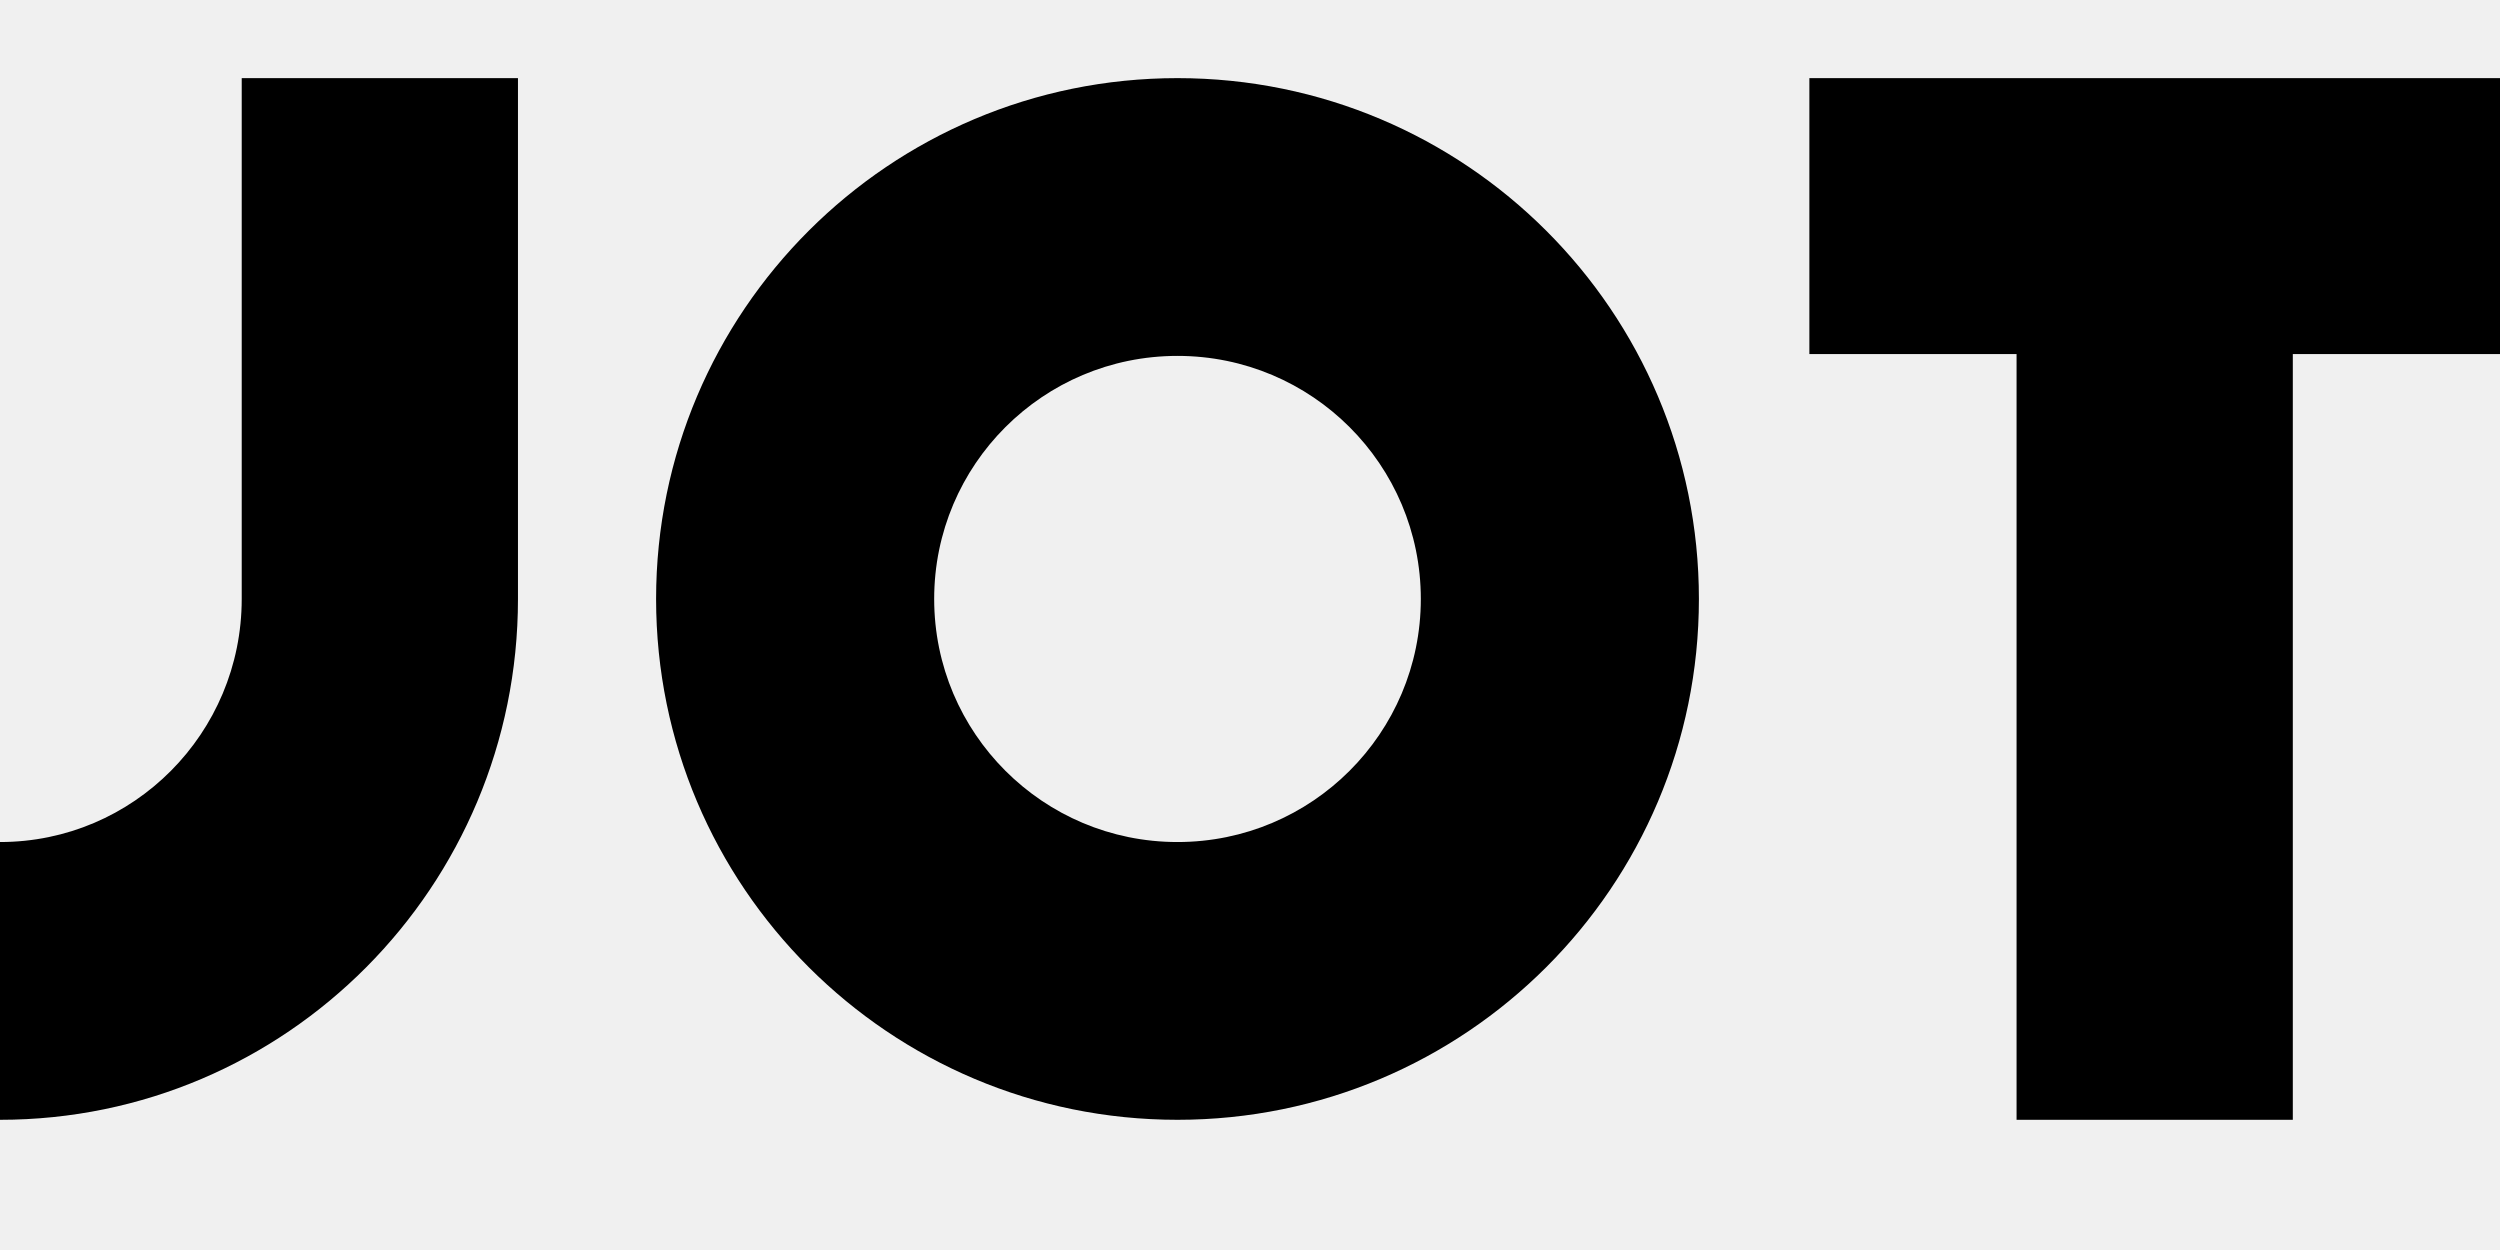
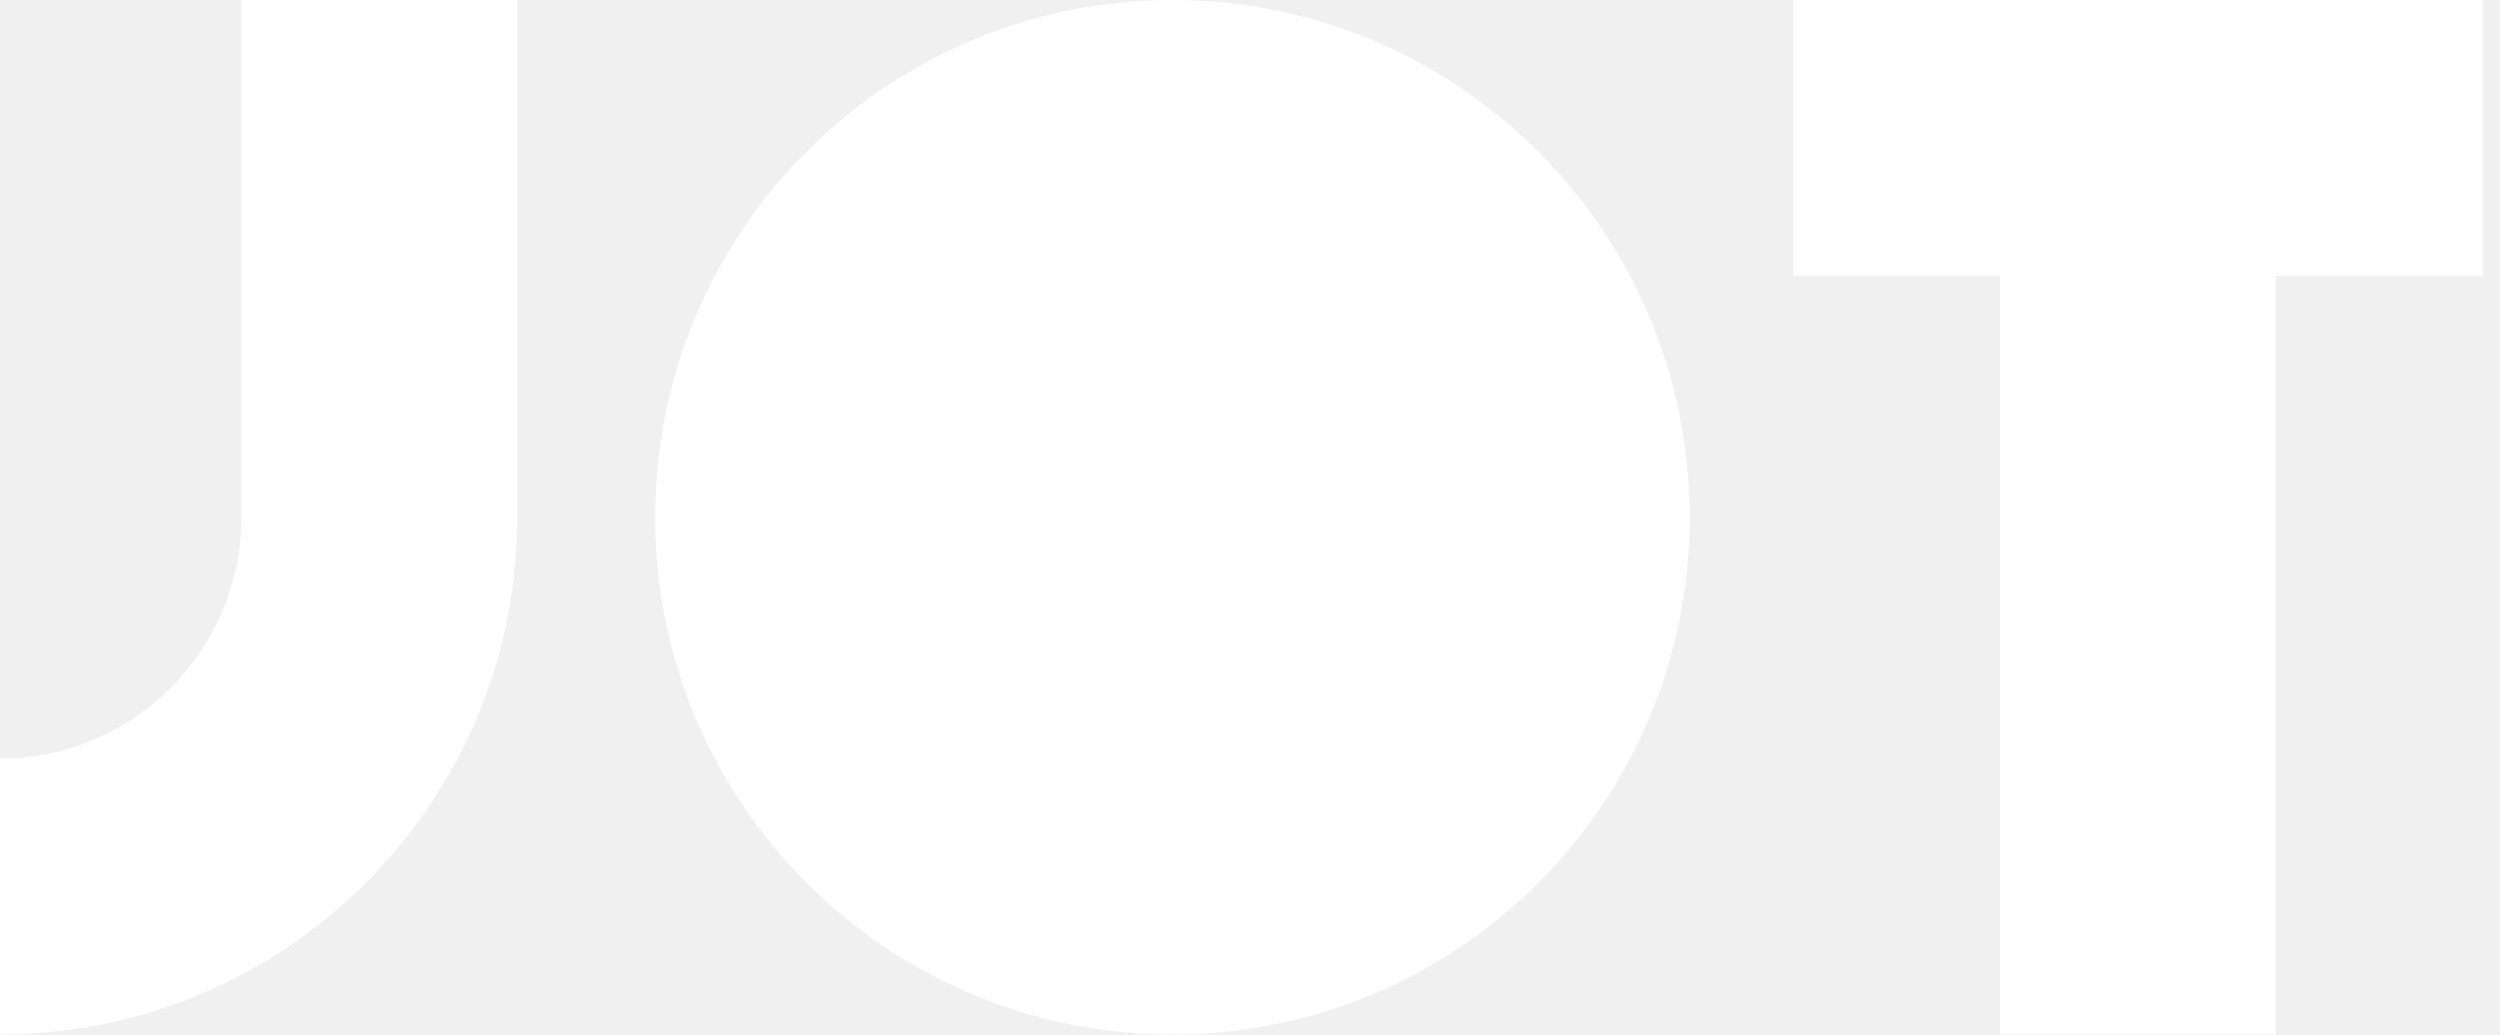
- <svg xmlns="http://www.w3.org/2000/svg" width="64" height="32" viewBox="0 0 64 32" fill="none">
-   <path fill-rule="evenodd" clip-rule="evenodd" d="M13.26 15.333V2H6.188V15.333C6.188 18.77 3.417 21.556 0 21.556V28.667C7.323 28.667 13.26 22.697 13.26 15.333ZM23.915 15.333C23.915 11.897 26.703 9.111 30.144 9.111C33.584 9.111 36.373 11.897 36.373 15.333C36.373 18.77 33.584 21.556 30.144 21.556C26.703 21.556 23.915 18.77 23.915 15.333ZM30.144 2C22.772 2 16.796 7.97 16.796 15.333C16.796 22.697 22.772 28.667 30.144 28.667C37.516 28.667 43.492 22.697 43.492 15.333C43.492 7.97 37.516 2 30.144 2ZM51.624 28.667H58.696V9.064H64V2H58.696H51.624H46.32V9.064H51.624V28.667Z" fill="black" />
+ <svg xmlns="http://www.w3.org/2000/svg" width="87" height="36" viewBox="0 0 87 36" fill="none">
+   <path fill-rule="evenodd" clip-rule="evenodd" d="M18 18V0H8.4V18C8.4 22.639 4.639 26.4 0 26.4V36C9.941 36 18 27.941 18 18ZM22.8 18C22.8 8.059 30.859 0 40.8 0C50.741 0 58.8 8.059 58.8 18C58.8 27.941 50.741 36 40.8 36C30.859 36 22.8 27.941 22.8 18ZM69.6 36H79.2V9.6H86.4V0H79.2H69.6H62.4V9.6H69.6V36Z" fill="white" />
</svg>
